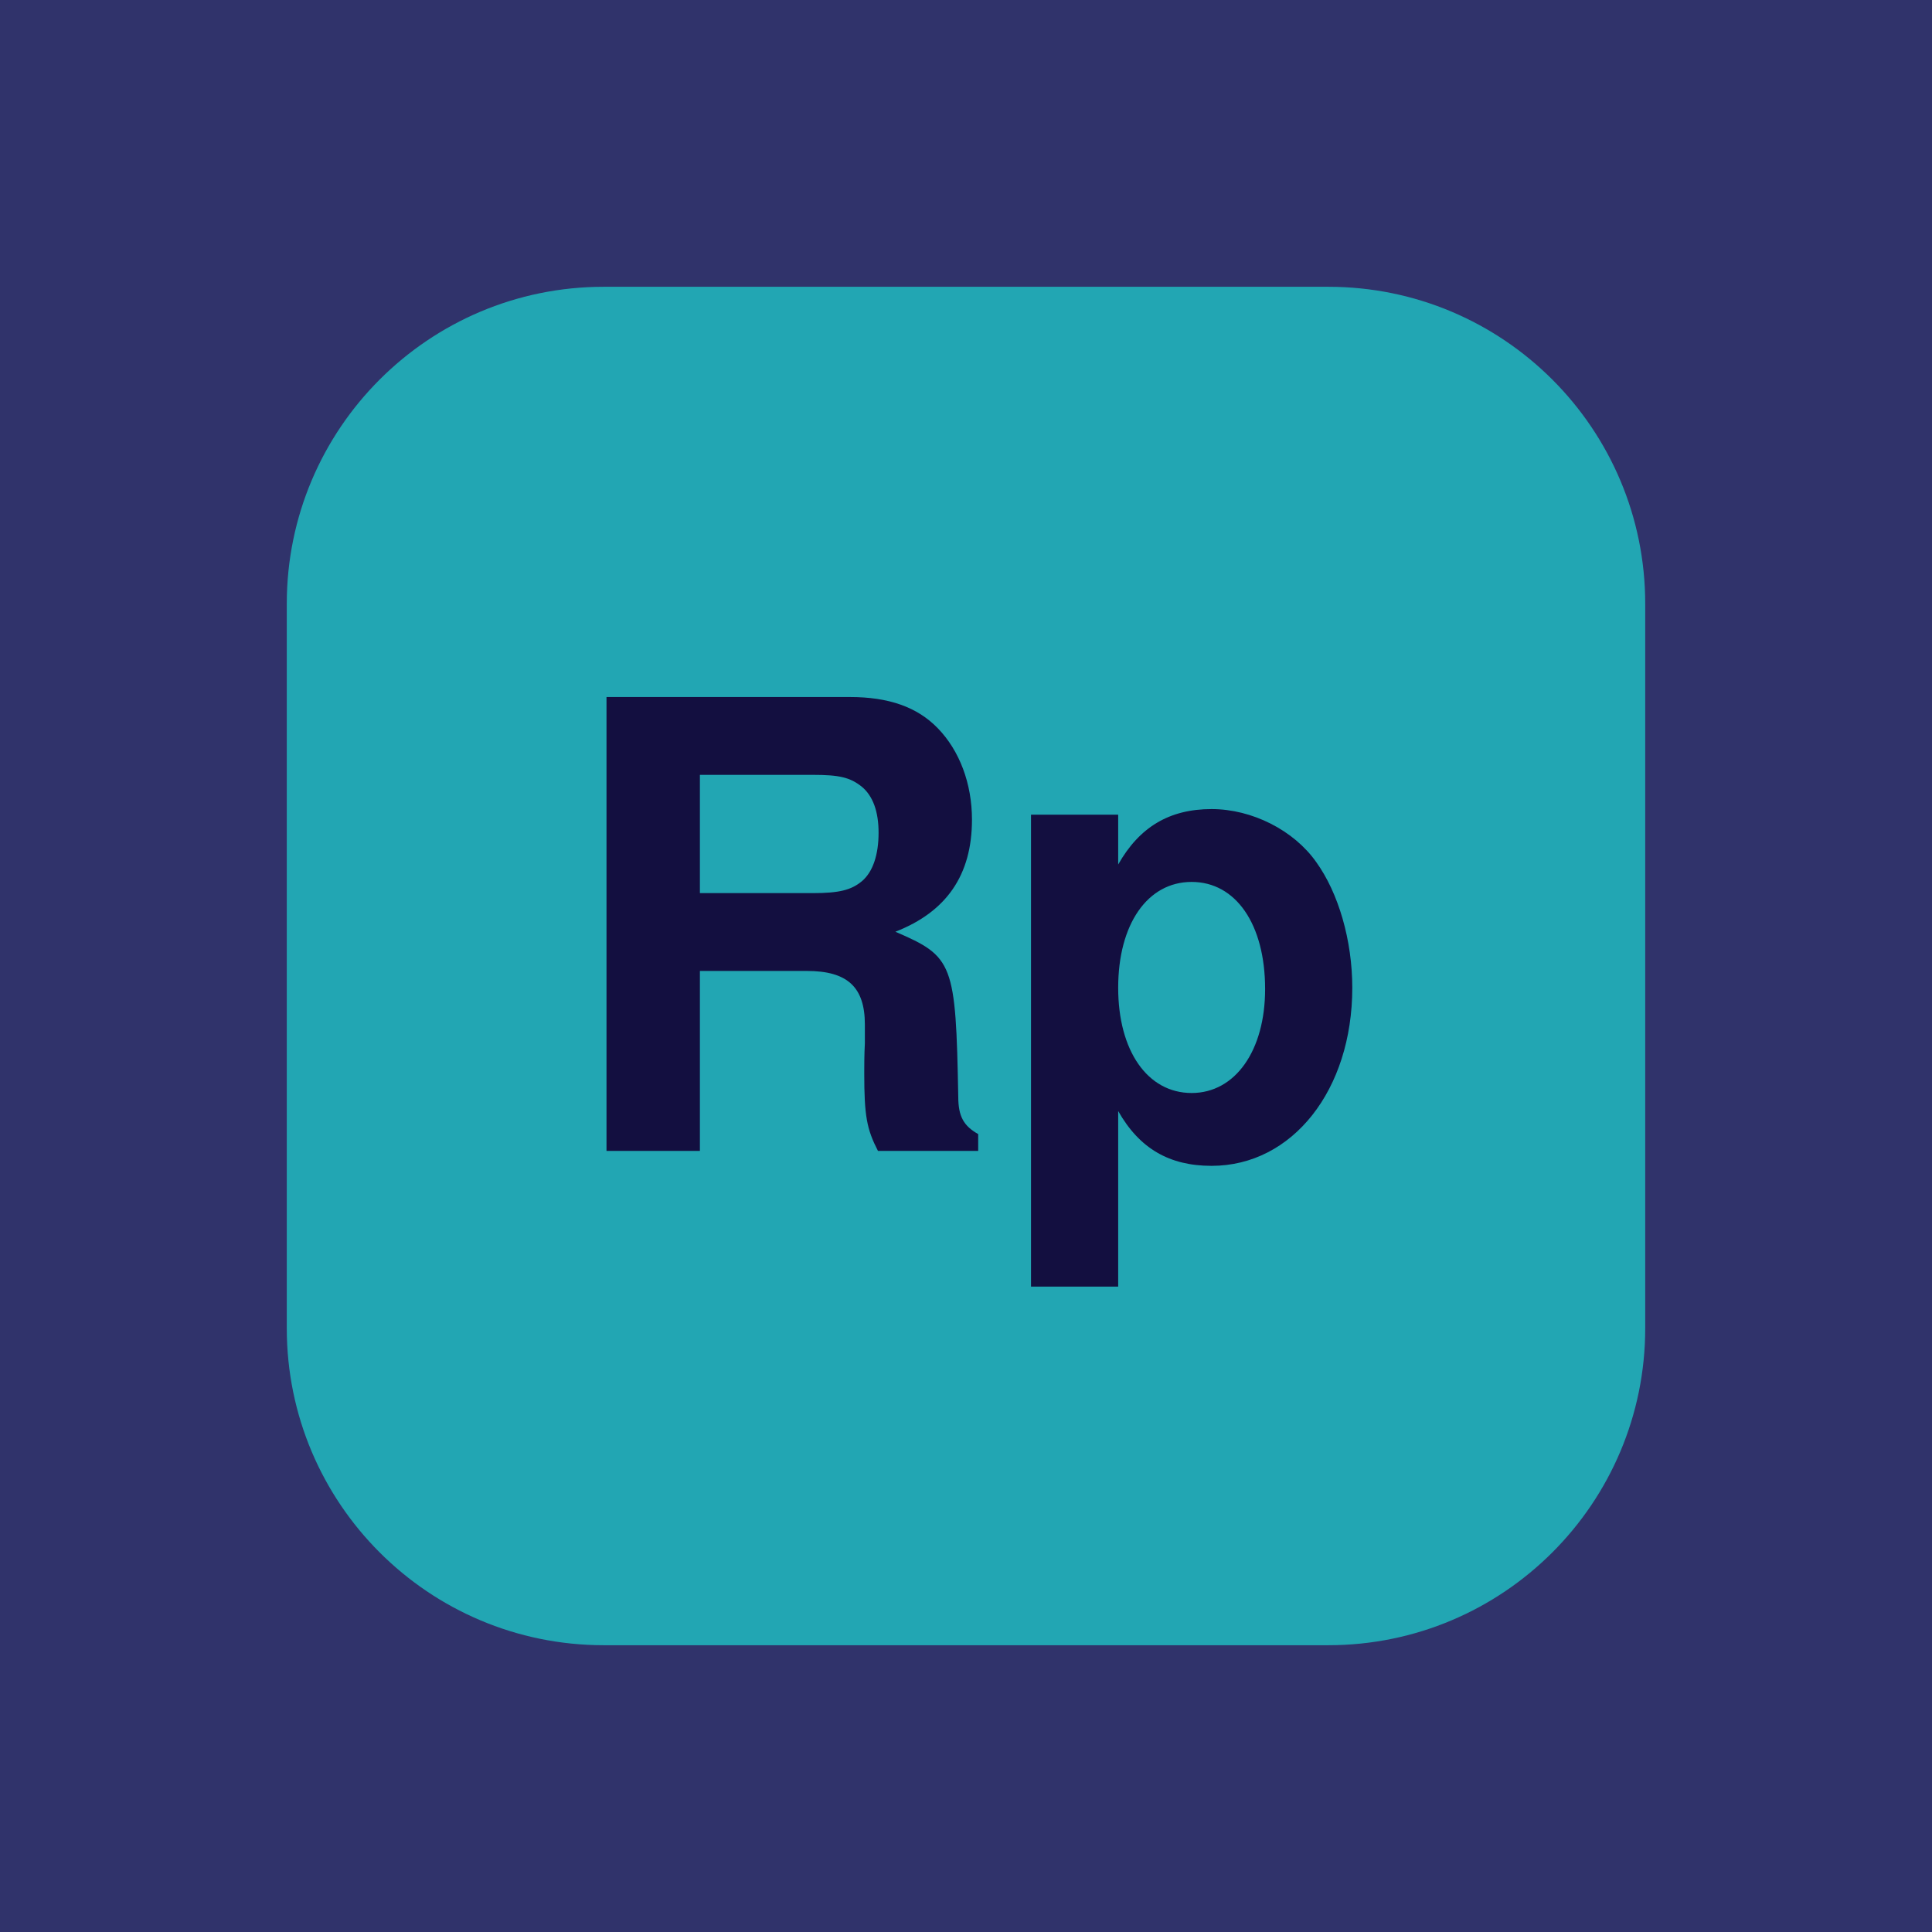
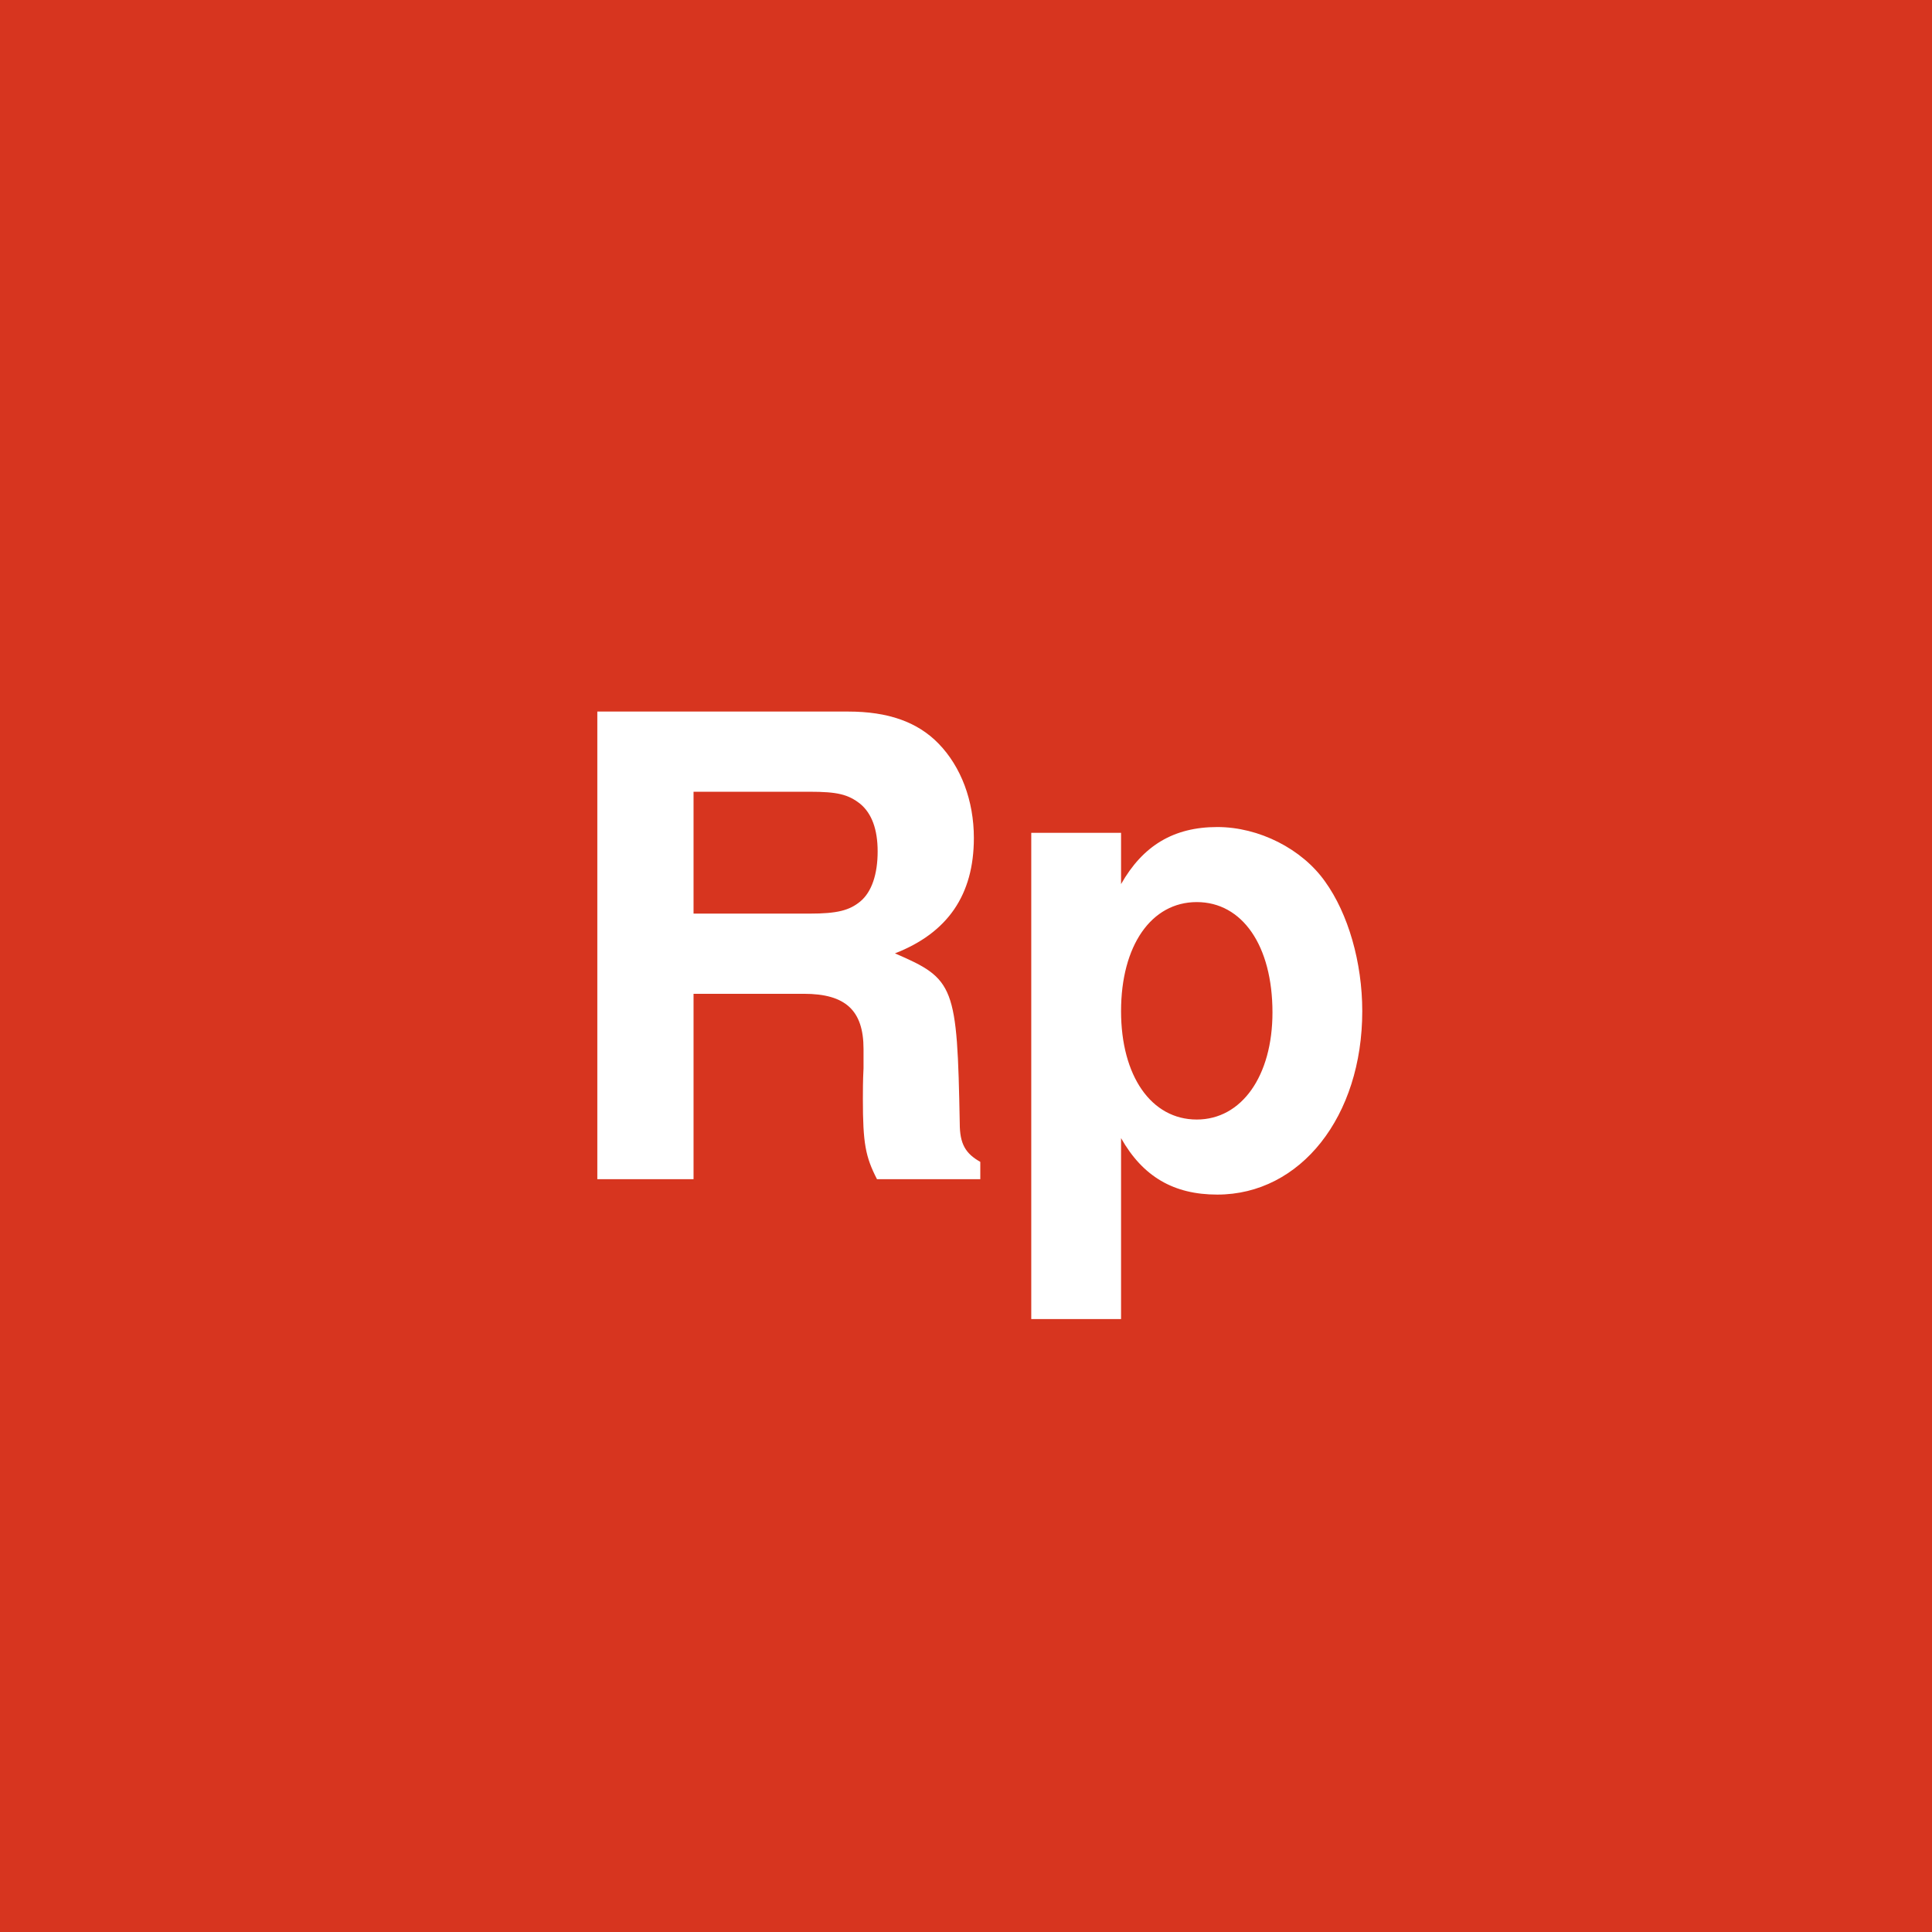
<svg xmlns="http://www.w3.org/2000/svg" width="1024" height="1024" viewBox="0 0 1024 1024">
-   <rect width="1024" height="1024" fill="#30336B" />
-   <rect x="152" y="152" width="720" height="720" rx="168" fill="#22A6B3" />
-   <text x="512" y="610" text-anchor="middle" font-family="Helvetica Neue, Helvetica, Arial, sans-serif" font-weight="800" font-size="330" fill="#130F40" letter-spacing="-6">Rp</text>
+   <rect width="1024" height="1024" fill="#D7351F" />
+   <text x="512" y="625" text-anchor="middle" font-family="Helvetica Neue, Helvetica, Arial, sans-serif" font-weight="700" font-size="340" fill="#FFFFFF" letter-spacing="-8">Rp</text>
</svg>
